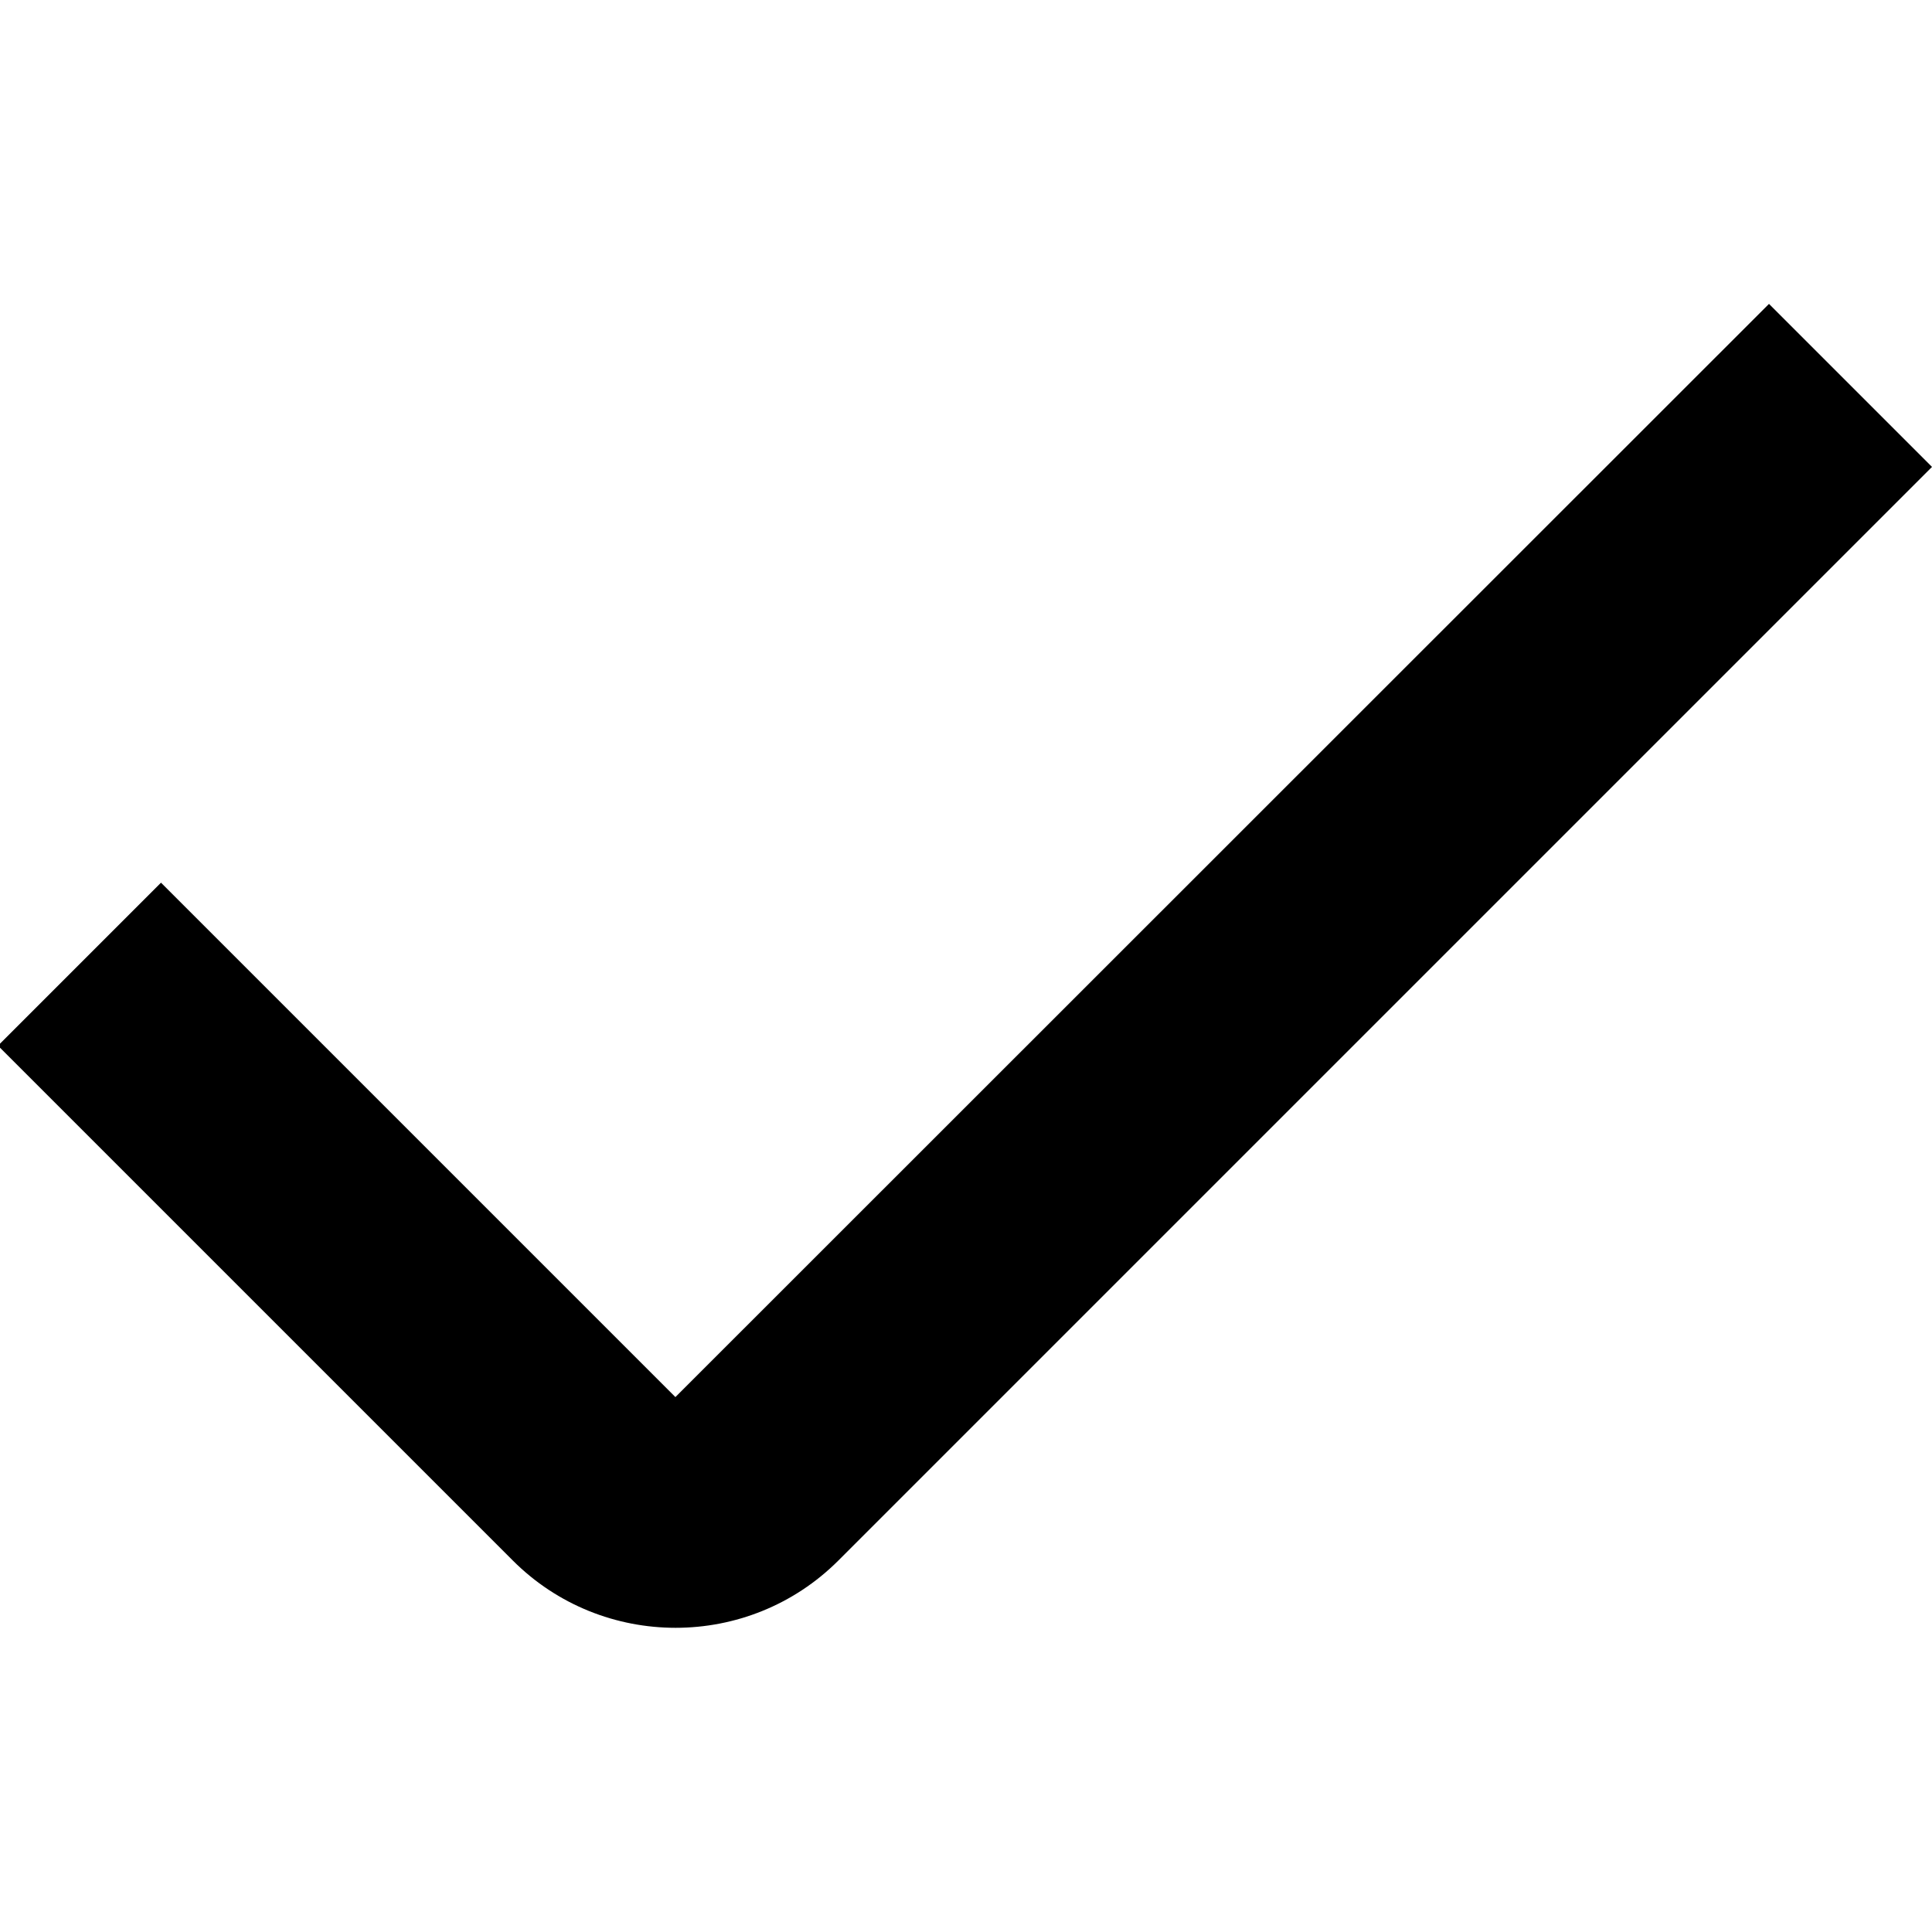
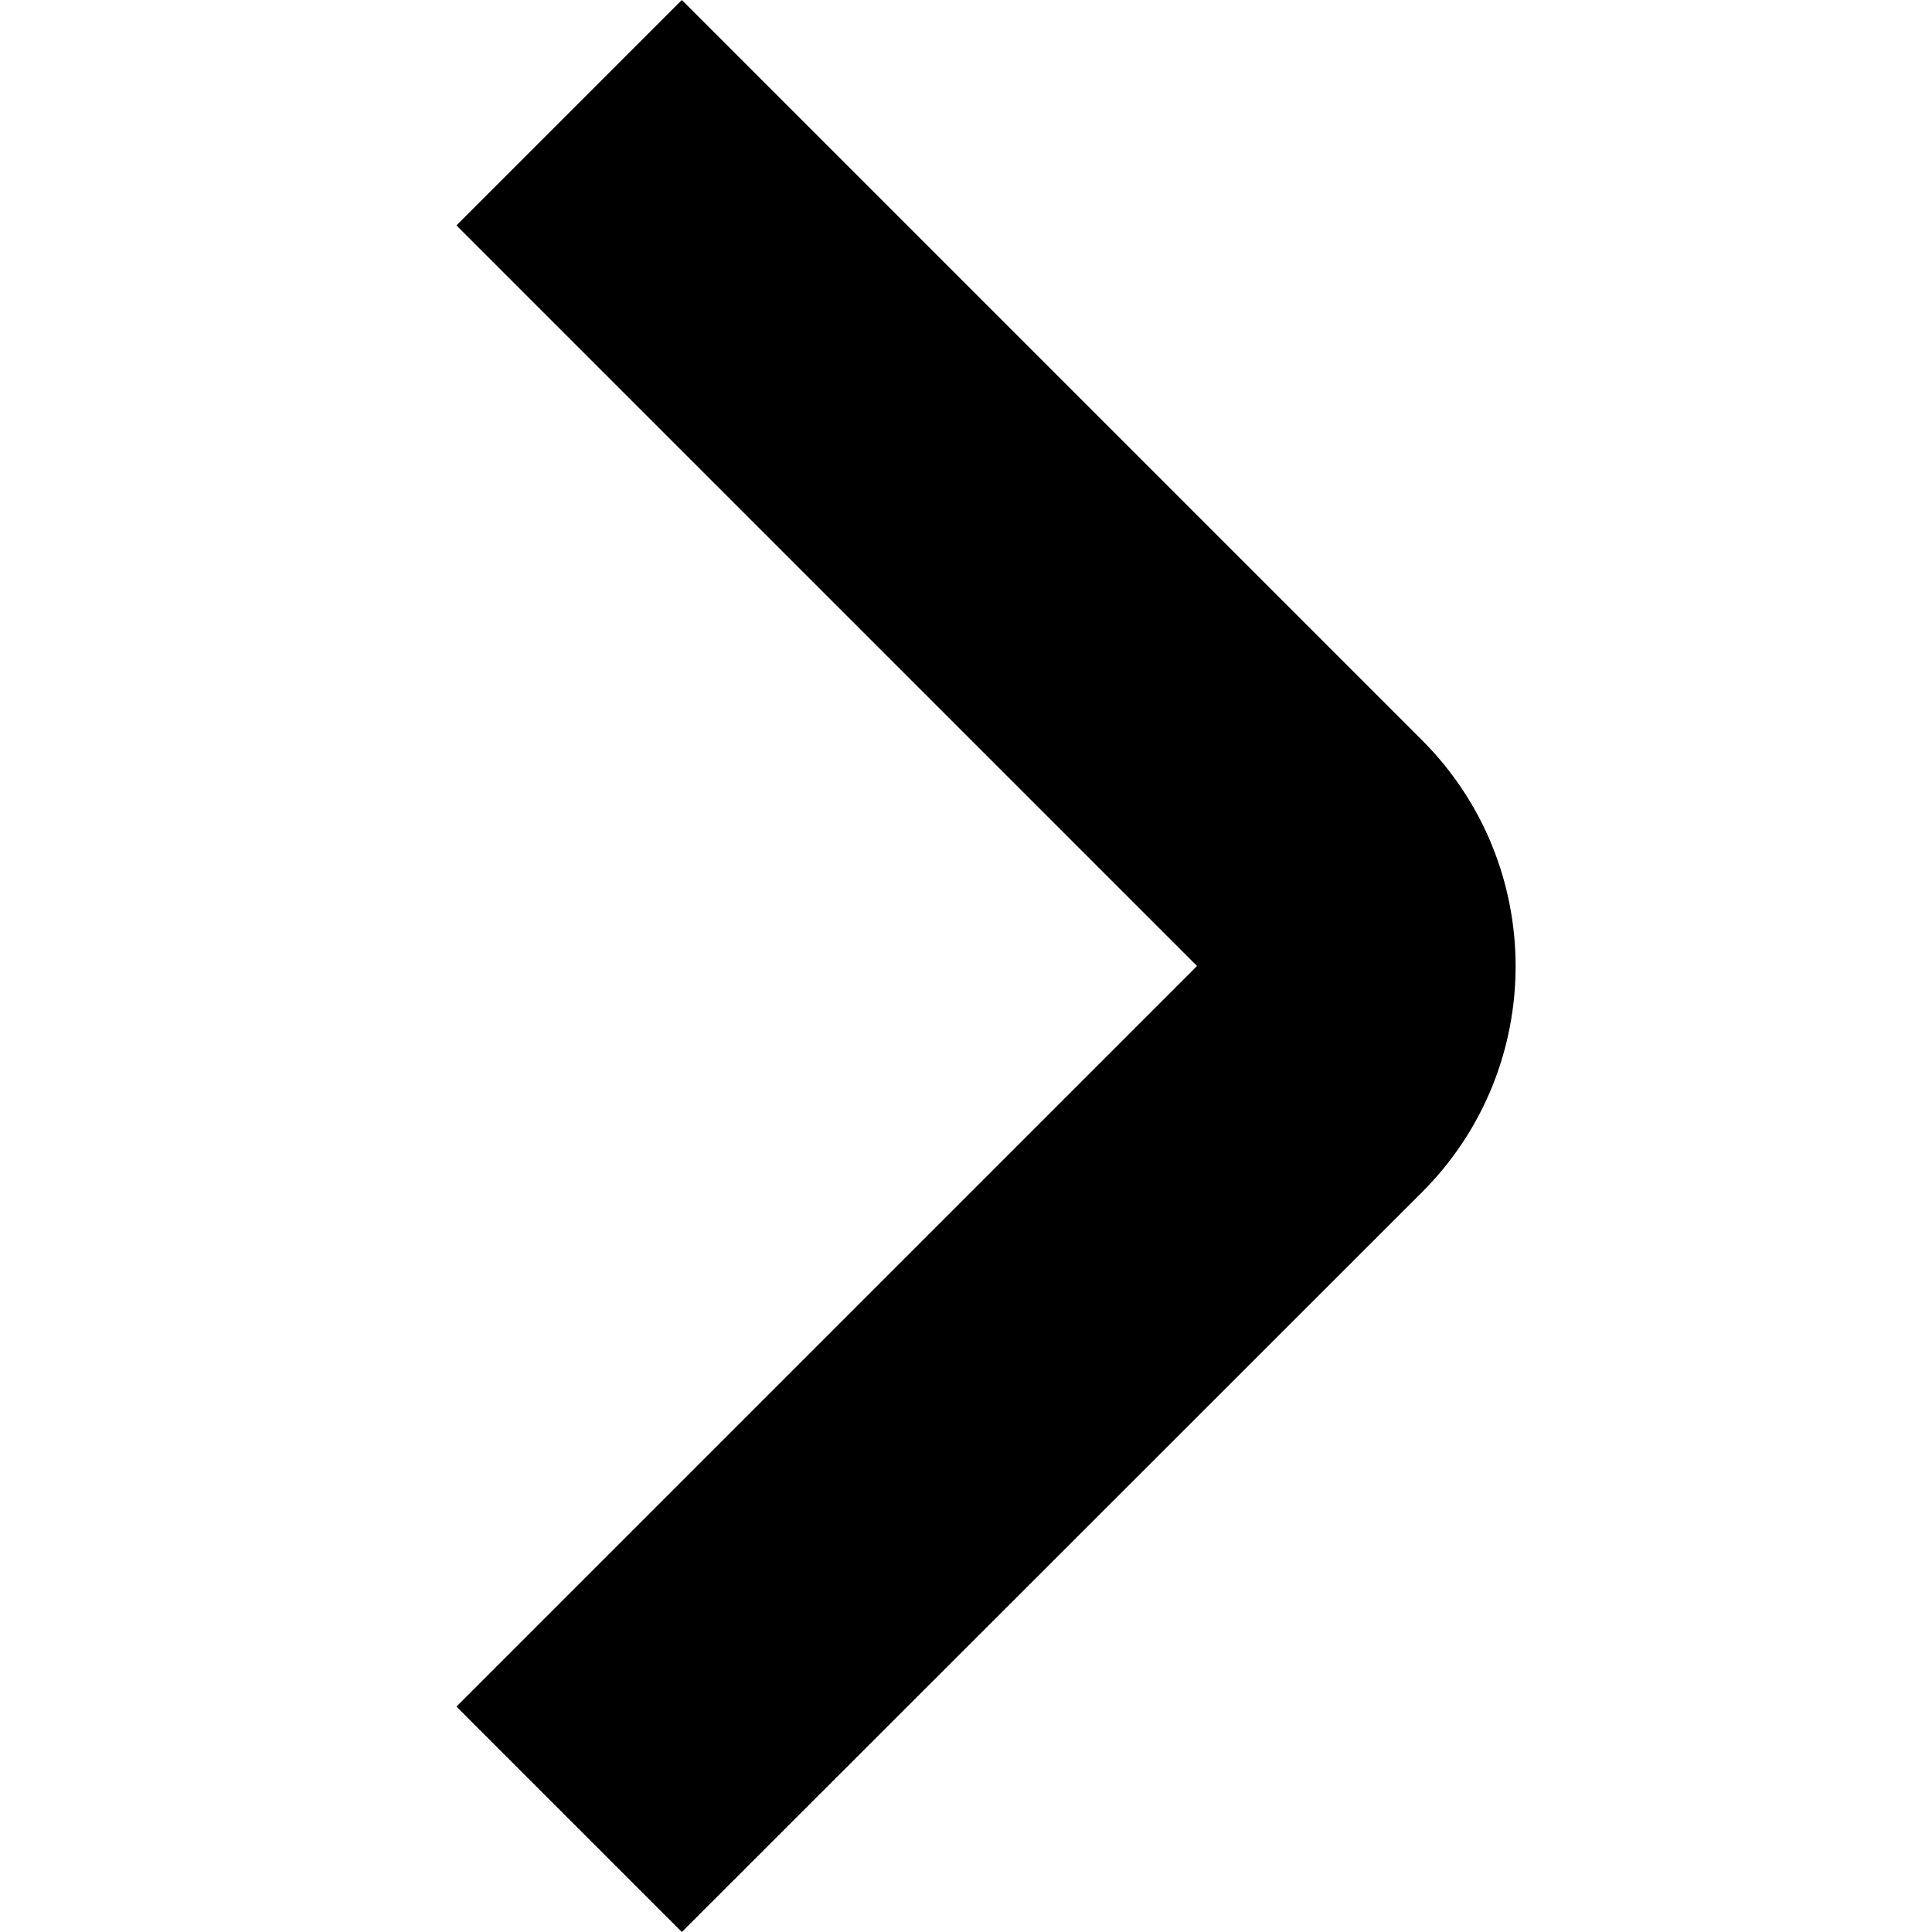
<svg xmlns="http://www.w3.org/2000/svg" id="Layer_1" version="1.1" viewBox="0 0 48 48">
-   <path d="M12.74,38.77L-.05,25.98l4.05-4.05,12.78,12.78L43.95,7.55l4.05,4.05-27.17,27.17c-2.23,2.23-5.86,2.23-8.09,0Z" />
+   <path d="M16.94,0l18.39,18.39c3.1,3.1,3.1,8.13,0,11.23l-18.39,18.38-5.6-5.6,18.4-18.4L11.34,5.6,16.94,0Z" />
</svg>
